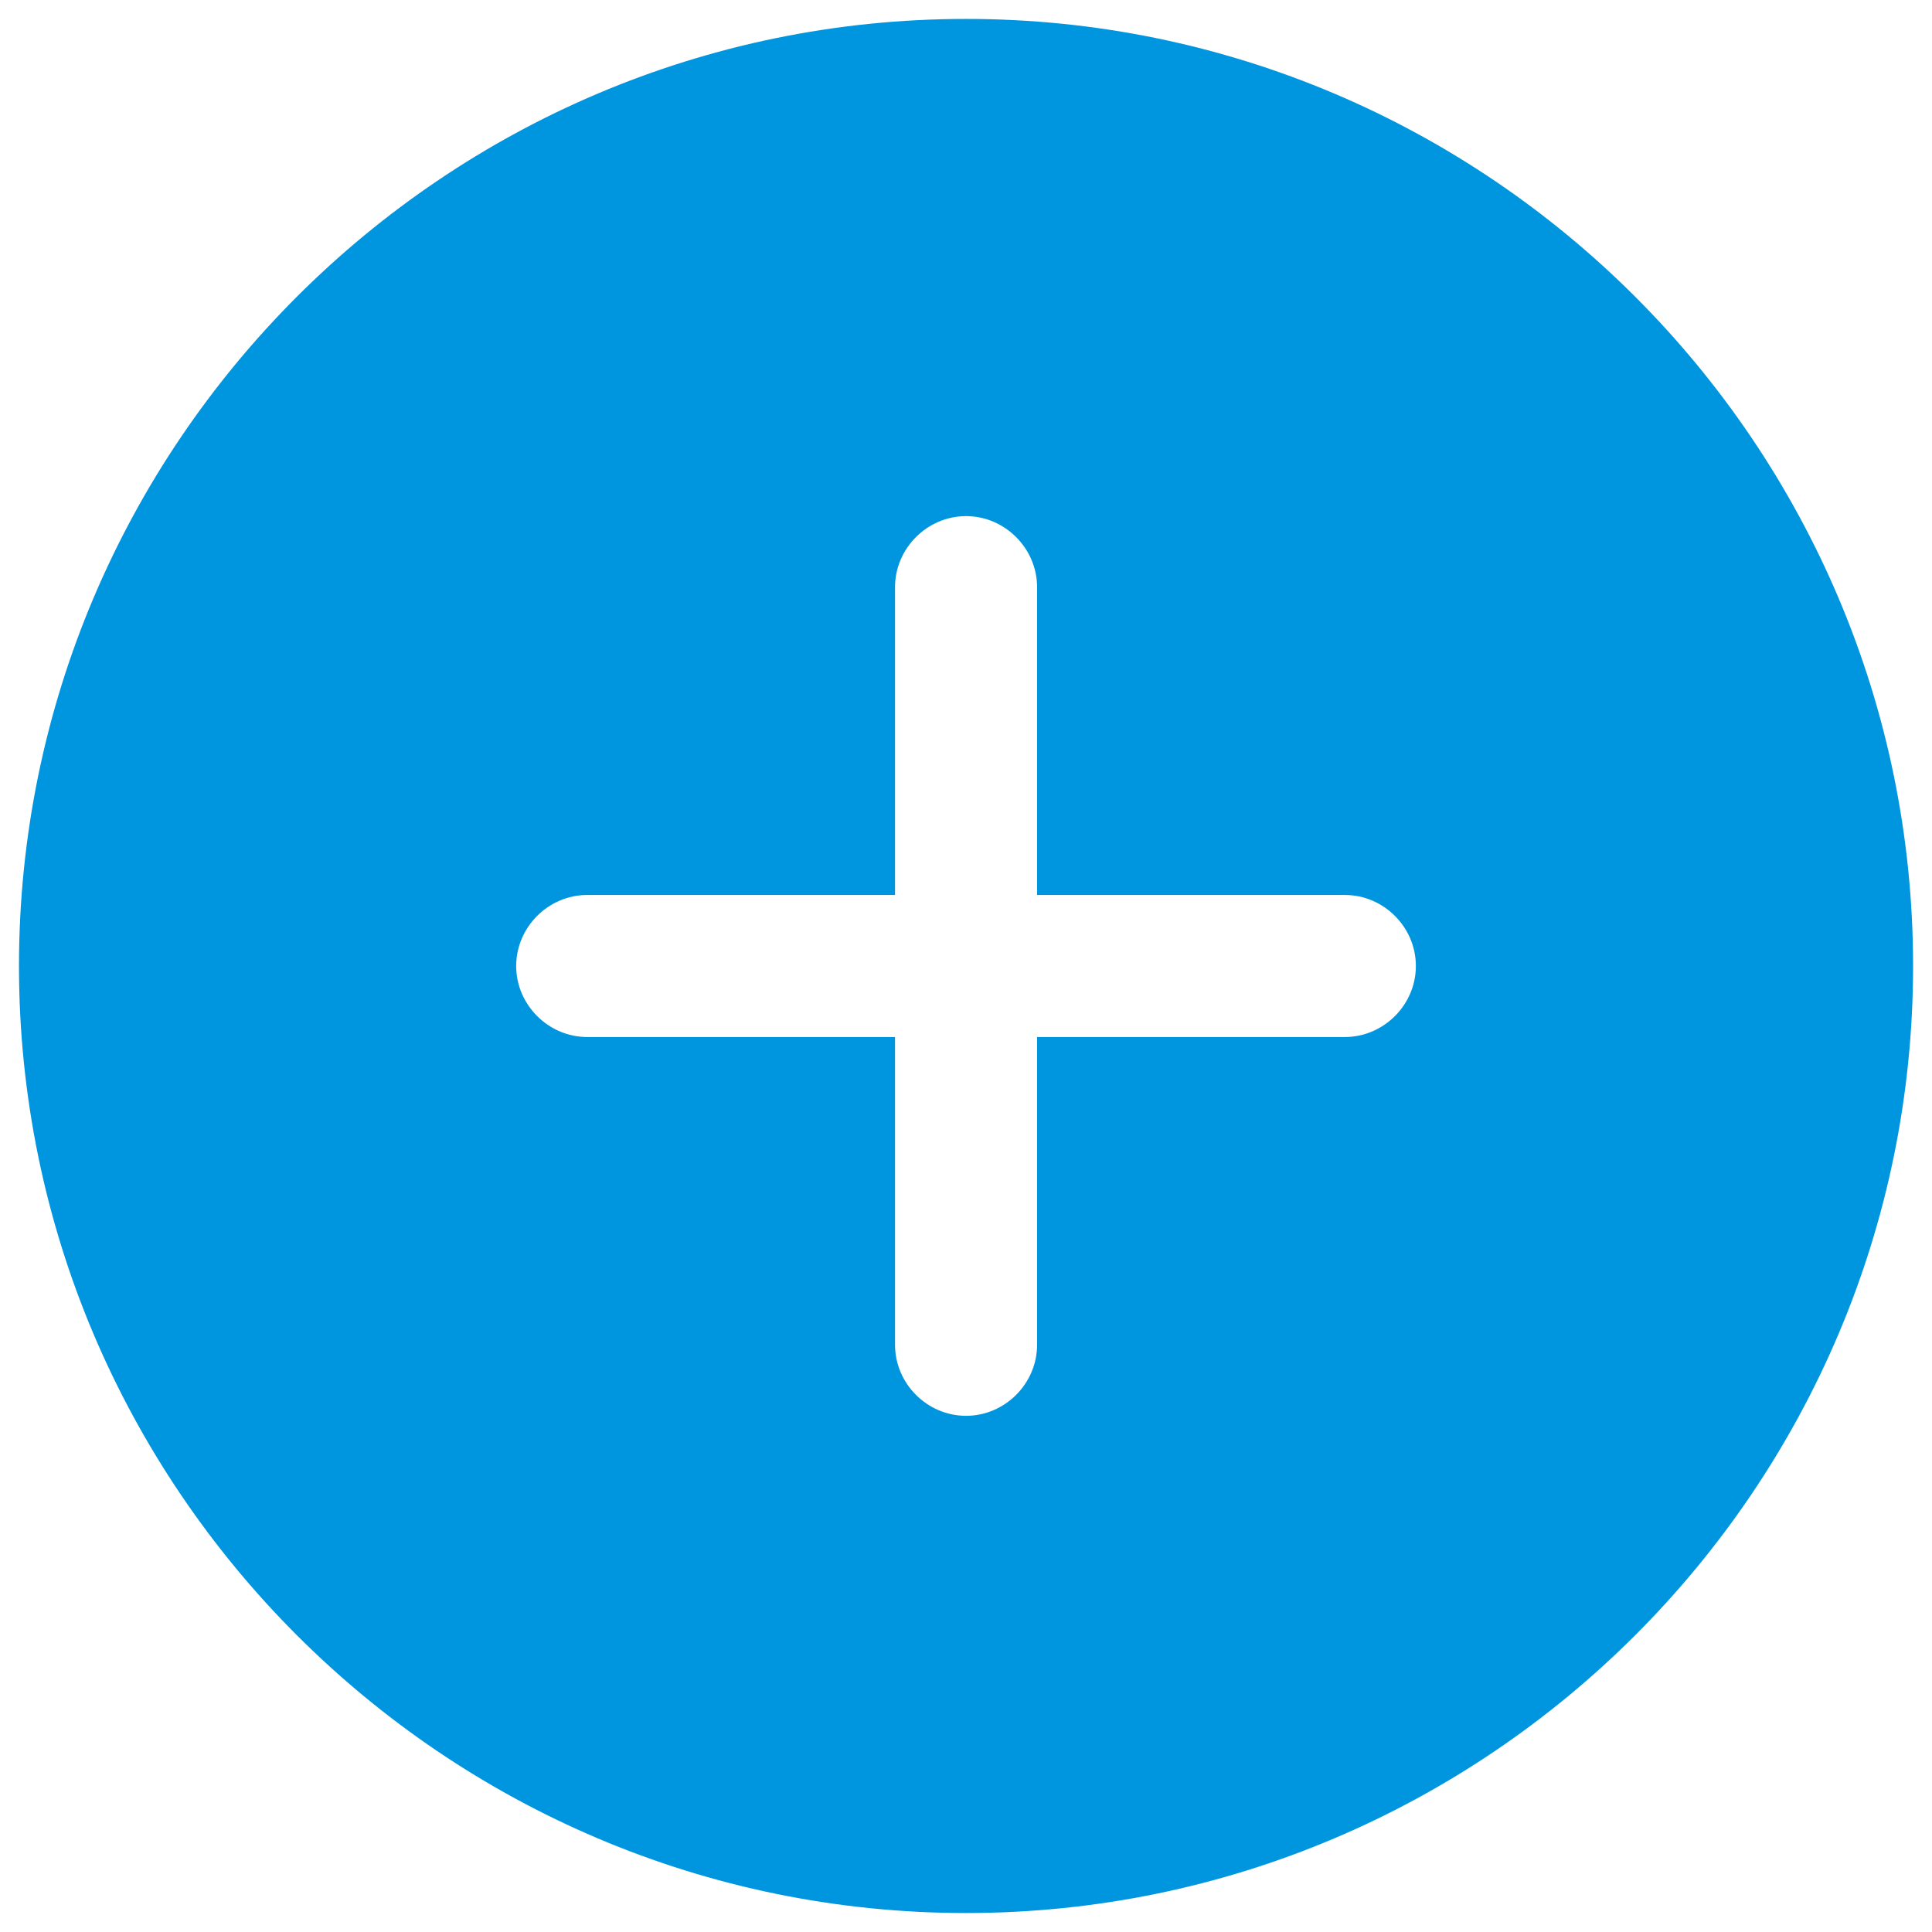
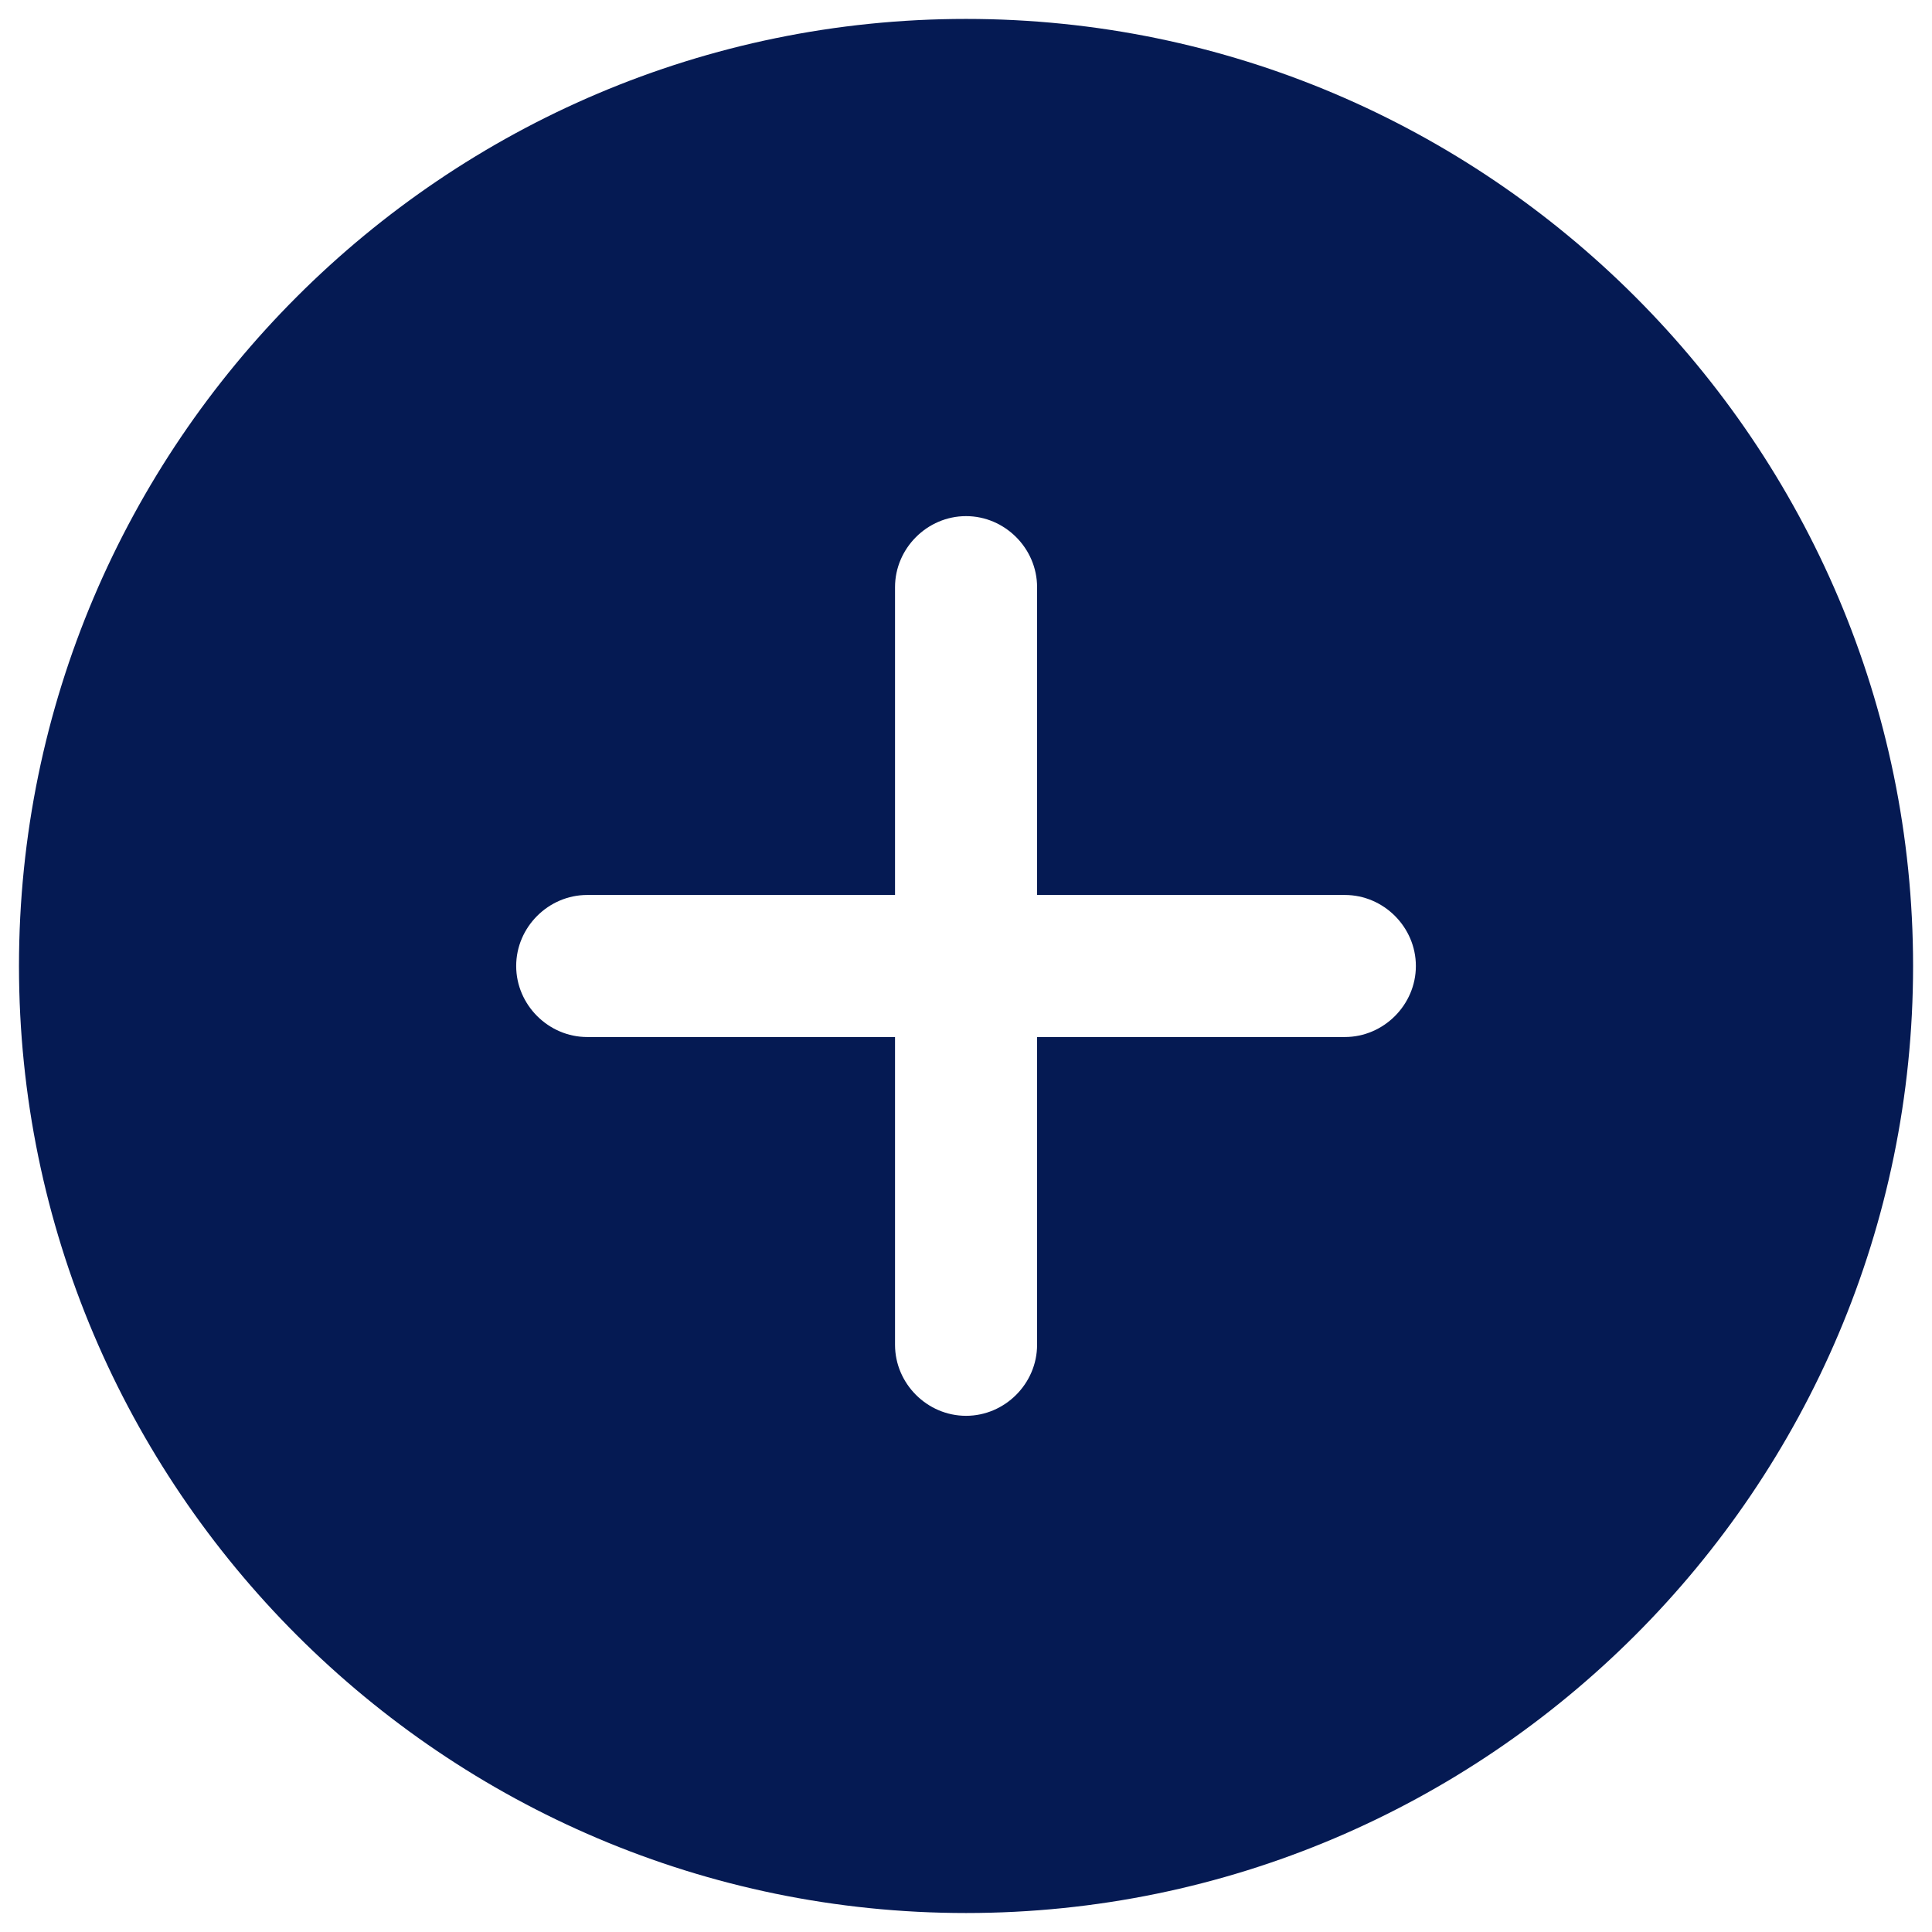
<svg xmlns="http://www.w3.org/2000/svg" width="34" height="34" viewBox="0 0 34 34" fill="none">
-   <path d="M17.001 0.333C7.817 0.333 0.334 7.816 0.334 17C0.334 26.183 7.817 33.666 17.001 33.666C26.184 33.666 33.667 26.183 33.667 17C33.667 7.816 26.184 0.333 17.001 0.333ZM23.667 18.25H18.251V23.666C18.251 24.35 17.684 24.916 17.001 24.916C16.317 24.916 15.751 24.35 15.751 23.666V18.25H10.334C9.651 18.25 9.084 17.683 9.084 17C9.084 16.316 9.651 15.75 10.334 15.75H15.751V10.333C15.751 9.65 16.317 9.083 17.001 9.083C17.684 9.083 18.251 9.65 18.251 10.333V15.75H23.667C24.351 15.75 24.917 16.316 24.917 17C24.917 17.683 24.351 18.25 23.667 18.25Z" fill="#0096DF" />
+   <path d="M17.001 0.333C7.817 0.333 0.334 7.816 0.334 17C0.334 26.183 7.817 33.666 17.001 33.666C26.184 33.666 33.667 26.183 33.667 17C33.667 7.816 26.184 0.333 17.001 0.333ZM23.667 18.25H18.251V23.666C18.251 24.35 17.684 24.916 17.001 24.916C16.317 24.916 15.751 24.35 15.751 23.666V18.25H10.334C9.651 18.25 9.084 17.683 9.084 17C9.084 16.316 9.651 15.75 10.334 15.75H15.751V10.333C15.751 9.65 16.317 9.083 17.001 9.083C17.684 9.083 18.251 9.65 18.251 10.333V15.75H23.667C24.351 15.75 24.917 16.316 24.917 17C24.917 17.683 24.351 18.25 23.667 18.25Z" fill="#051a53" />
</svg>
